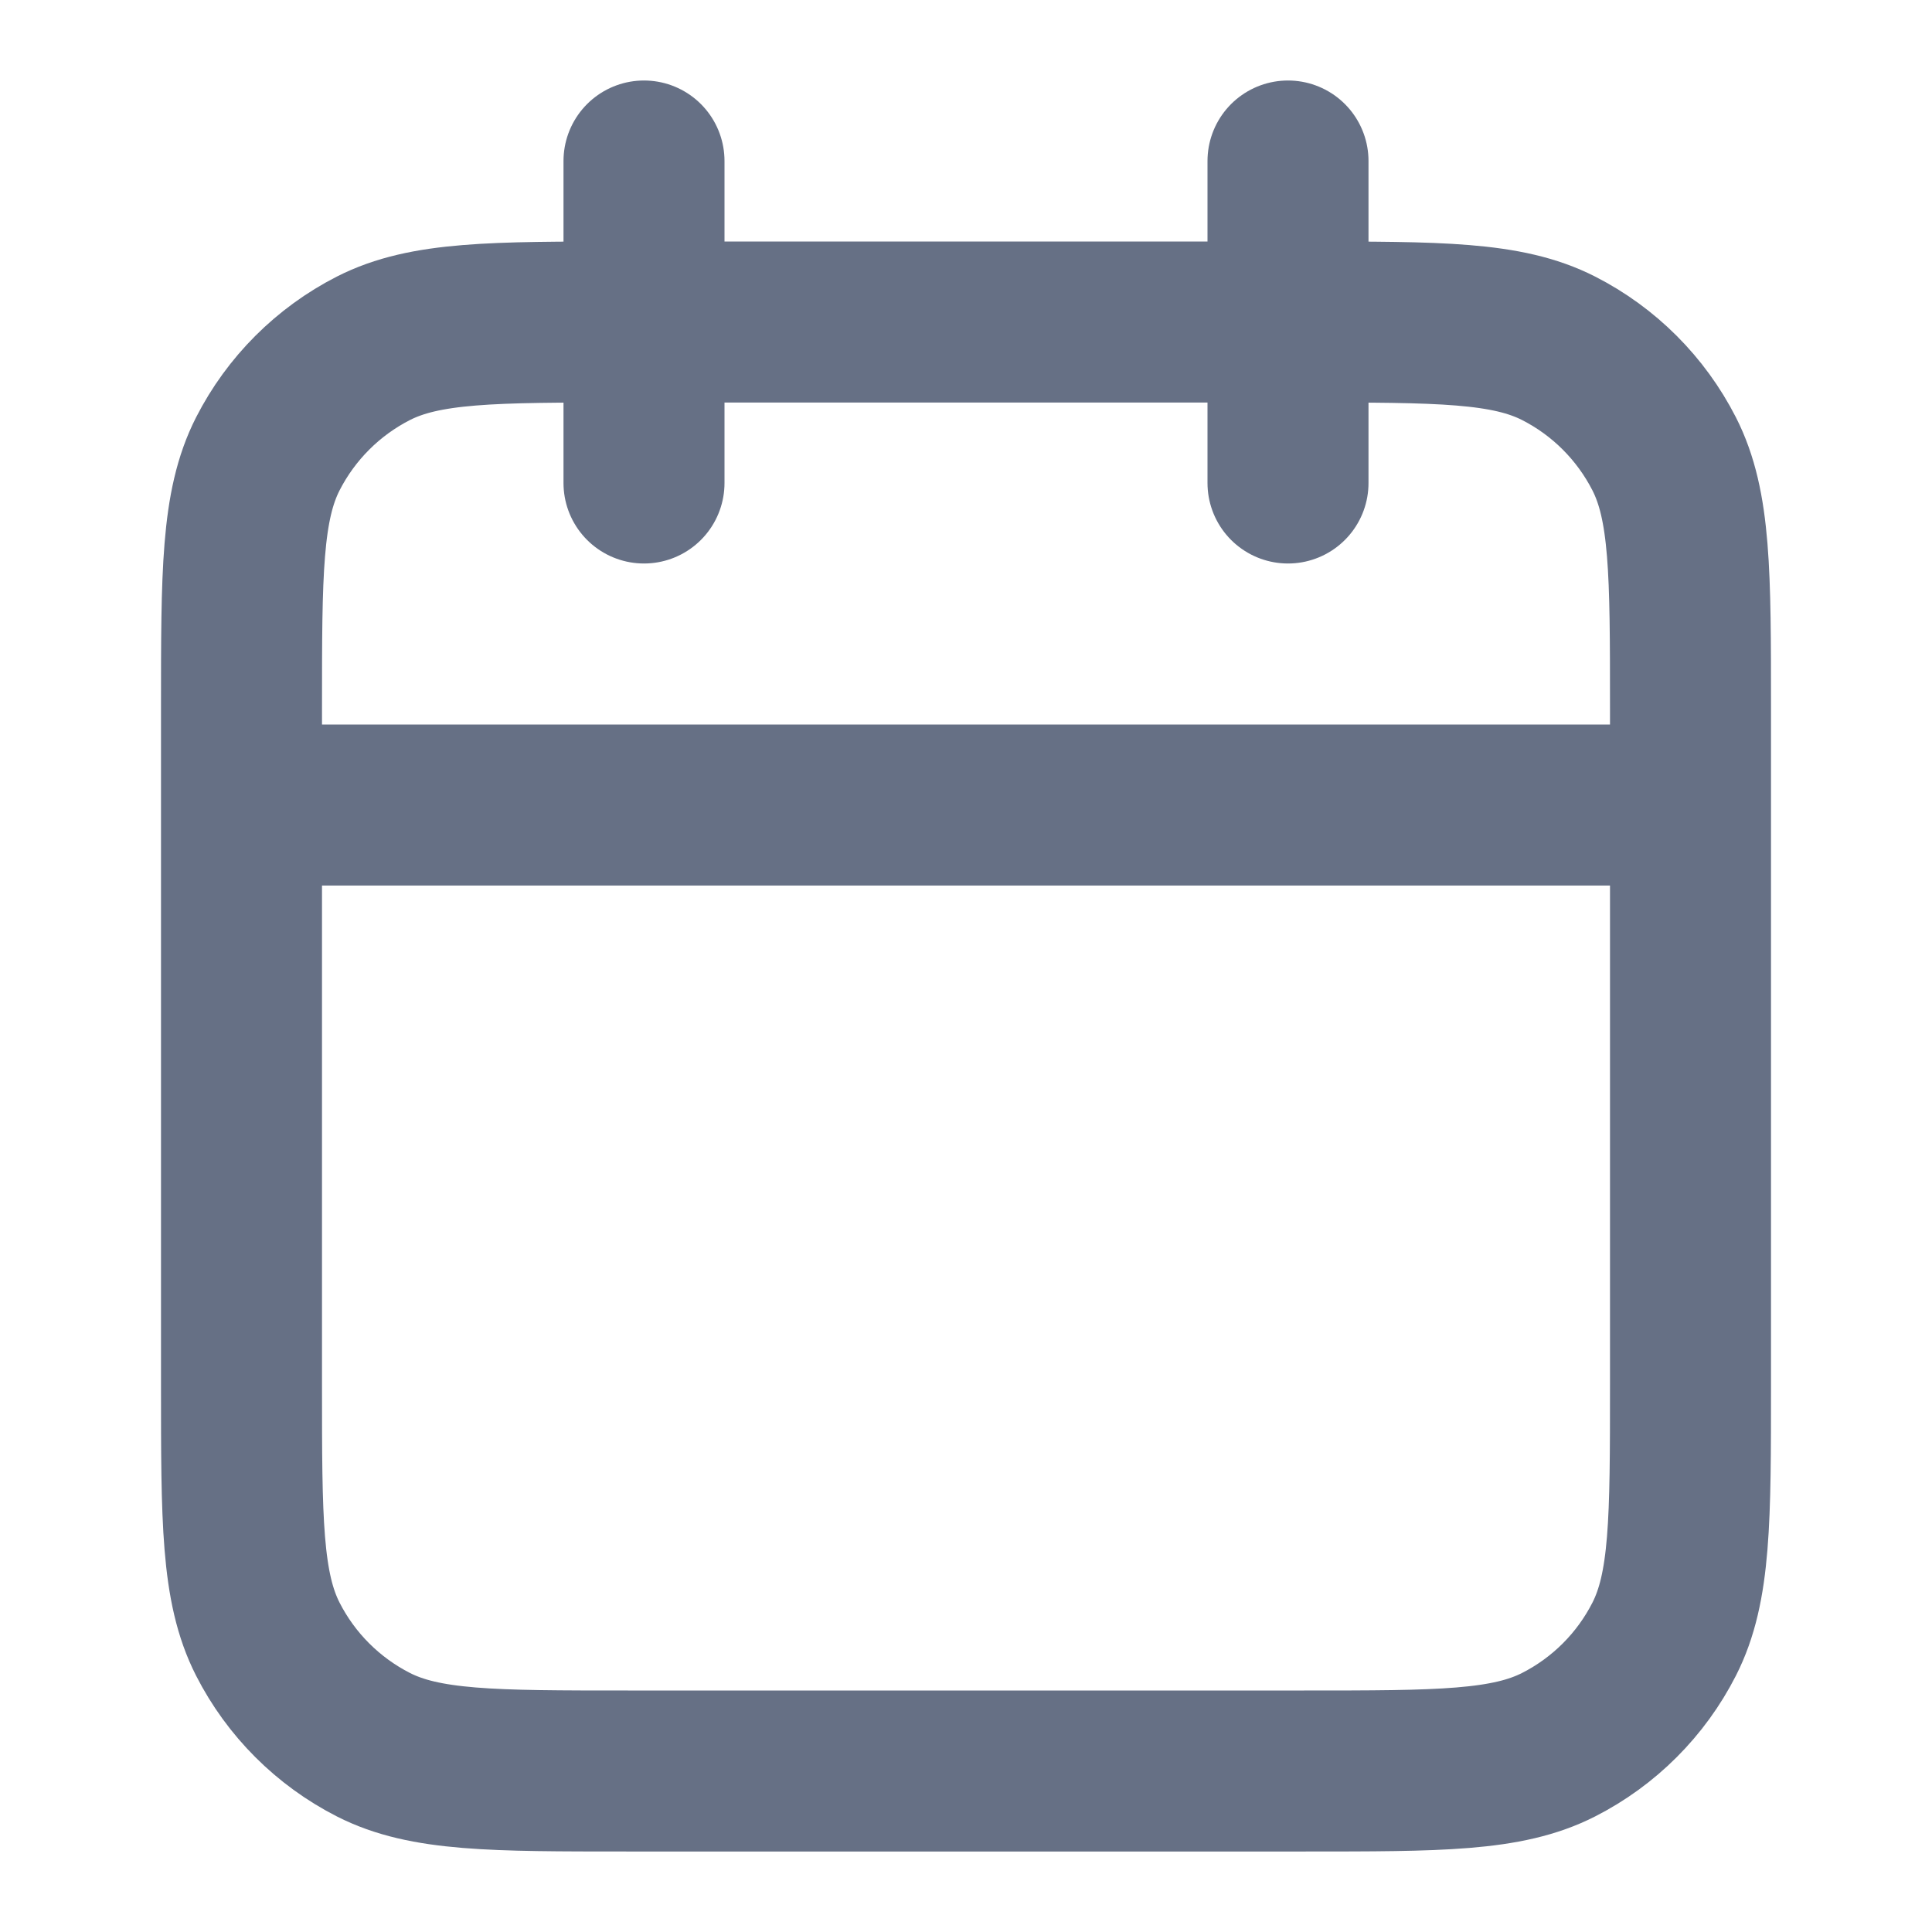
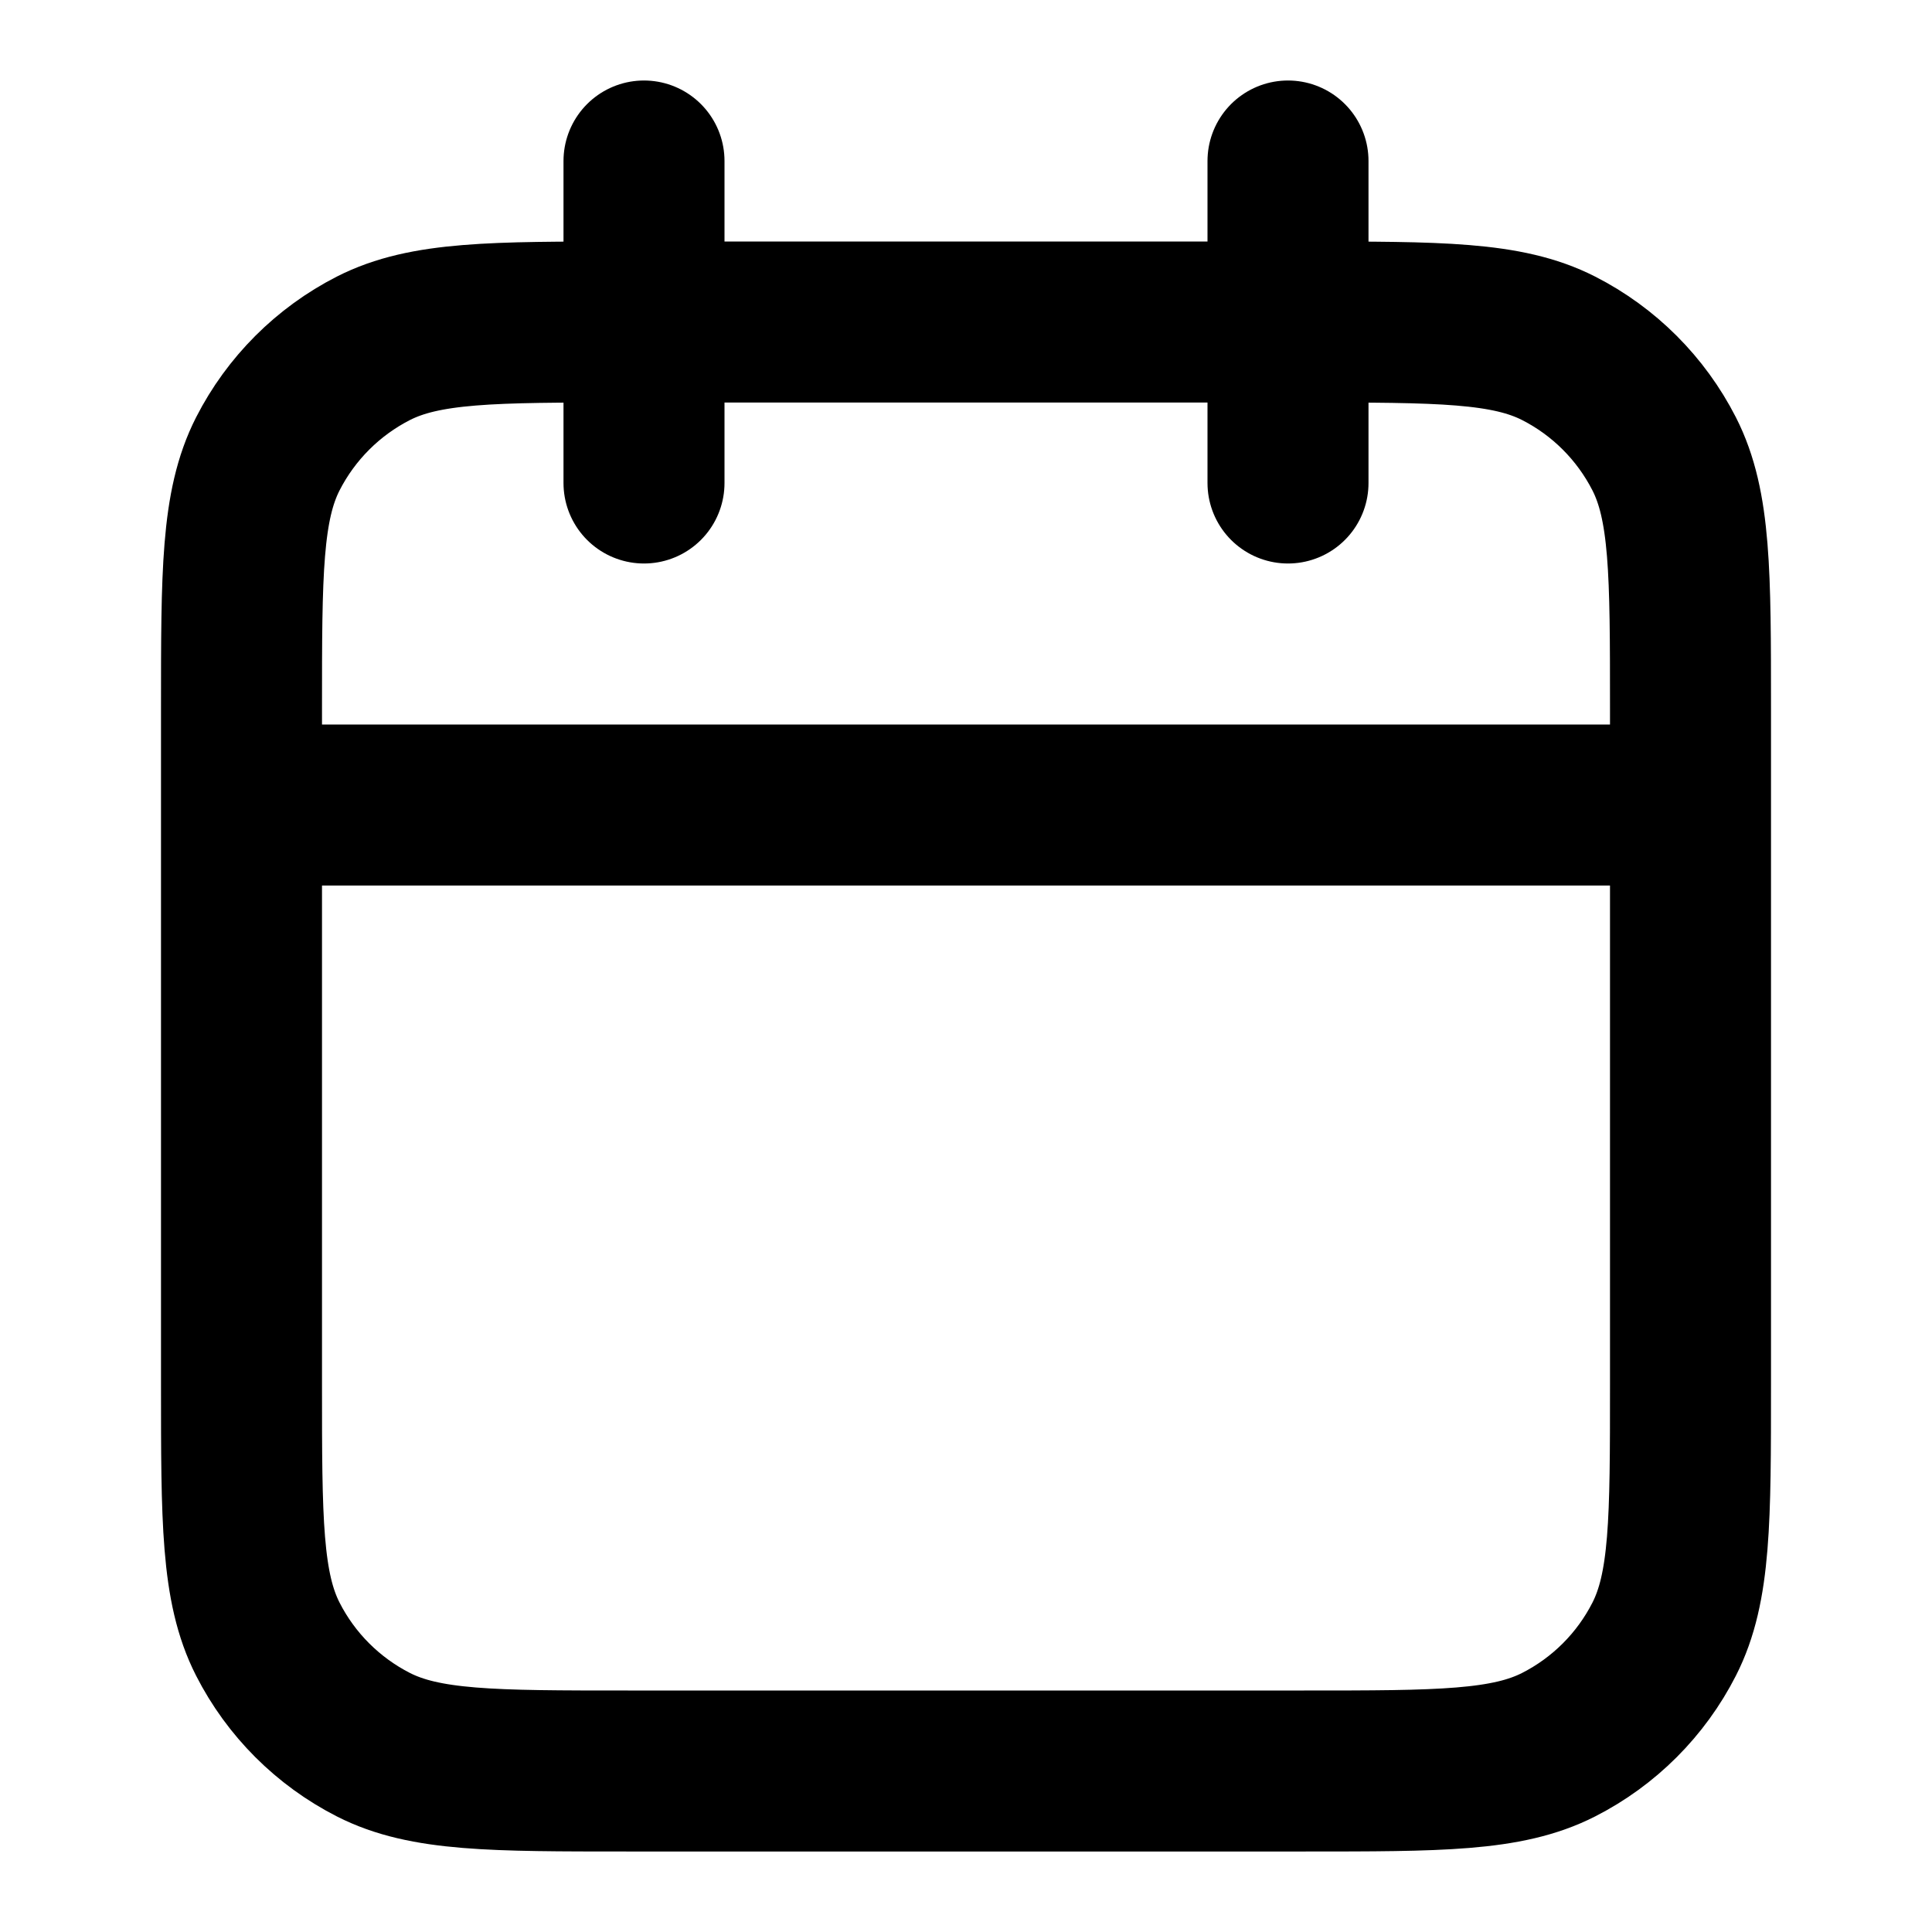
<svg xmlns="http://www.w3.org/2000/svg" width="24" height="24" viewBox="0 0 24 24" fill="none">
-   <path d="M21 10H3M16 2V6M8 2V6M7.8 22H16.2C17.88 22 18.72 22 19.362 21.673C19.927 21.385 20.385 20.927 20.673 20.362C21 19.72 21 18.88 21 17.2V8.8C21 7.12 21 6.28 20.673 5.638C20.385 5.074 19.927 4.615 19.362 4.327C18.72 4 17.88 4 16.2 4H7.8C6.12 4 5.28 4 4.638 4.327C4.074 4.615 3.615 5.074 3.327 5.638C3 6.28 3 7.12 3 8.8V17.2C3 18.88 3 19.72 3.327 20.362C3.615 20.927 4.074 21.385 4.638 21.673C5.28 22 6.12 22 7.8 22Z" stroke="#667085" stroke-width="2" stroke-linecap="round" stroke-linejoin="round" />
+   <path d="M21 10H3M16 2V6M8 2V6M7.8 22H16.2C17.88 22 18.72 22 19.362 21.673C19.927 21.385 20.385 20.927 20.673 20.362C21 19.72 21 18.88 21 17.2V8.8C21 7.12 21 6.28 20.673 5.638C20.385 5.074 19.927 4.615 19.362 4.327C18.72 4 17.88 4 16.2 4H7.8C6.12 4 5.28 4 4.638 4.327C4.074 4.615 3.615 5.074 3.327 5.638C3 6.28 3 7.12 3 8.8V17.2C3 18.88 3 19.72 3.327 20.362C3.615 20.927 4.074 21.385 4.638 21.673C5.28 22 6.12 22 7.8 22Z" stroke="currentColor" stroke-width="2" stroke-linecap="round" stroke-linejoin="round" />
</svg>
